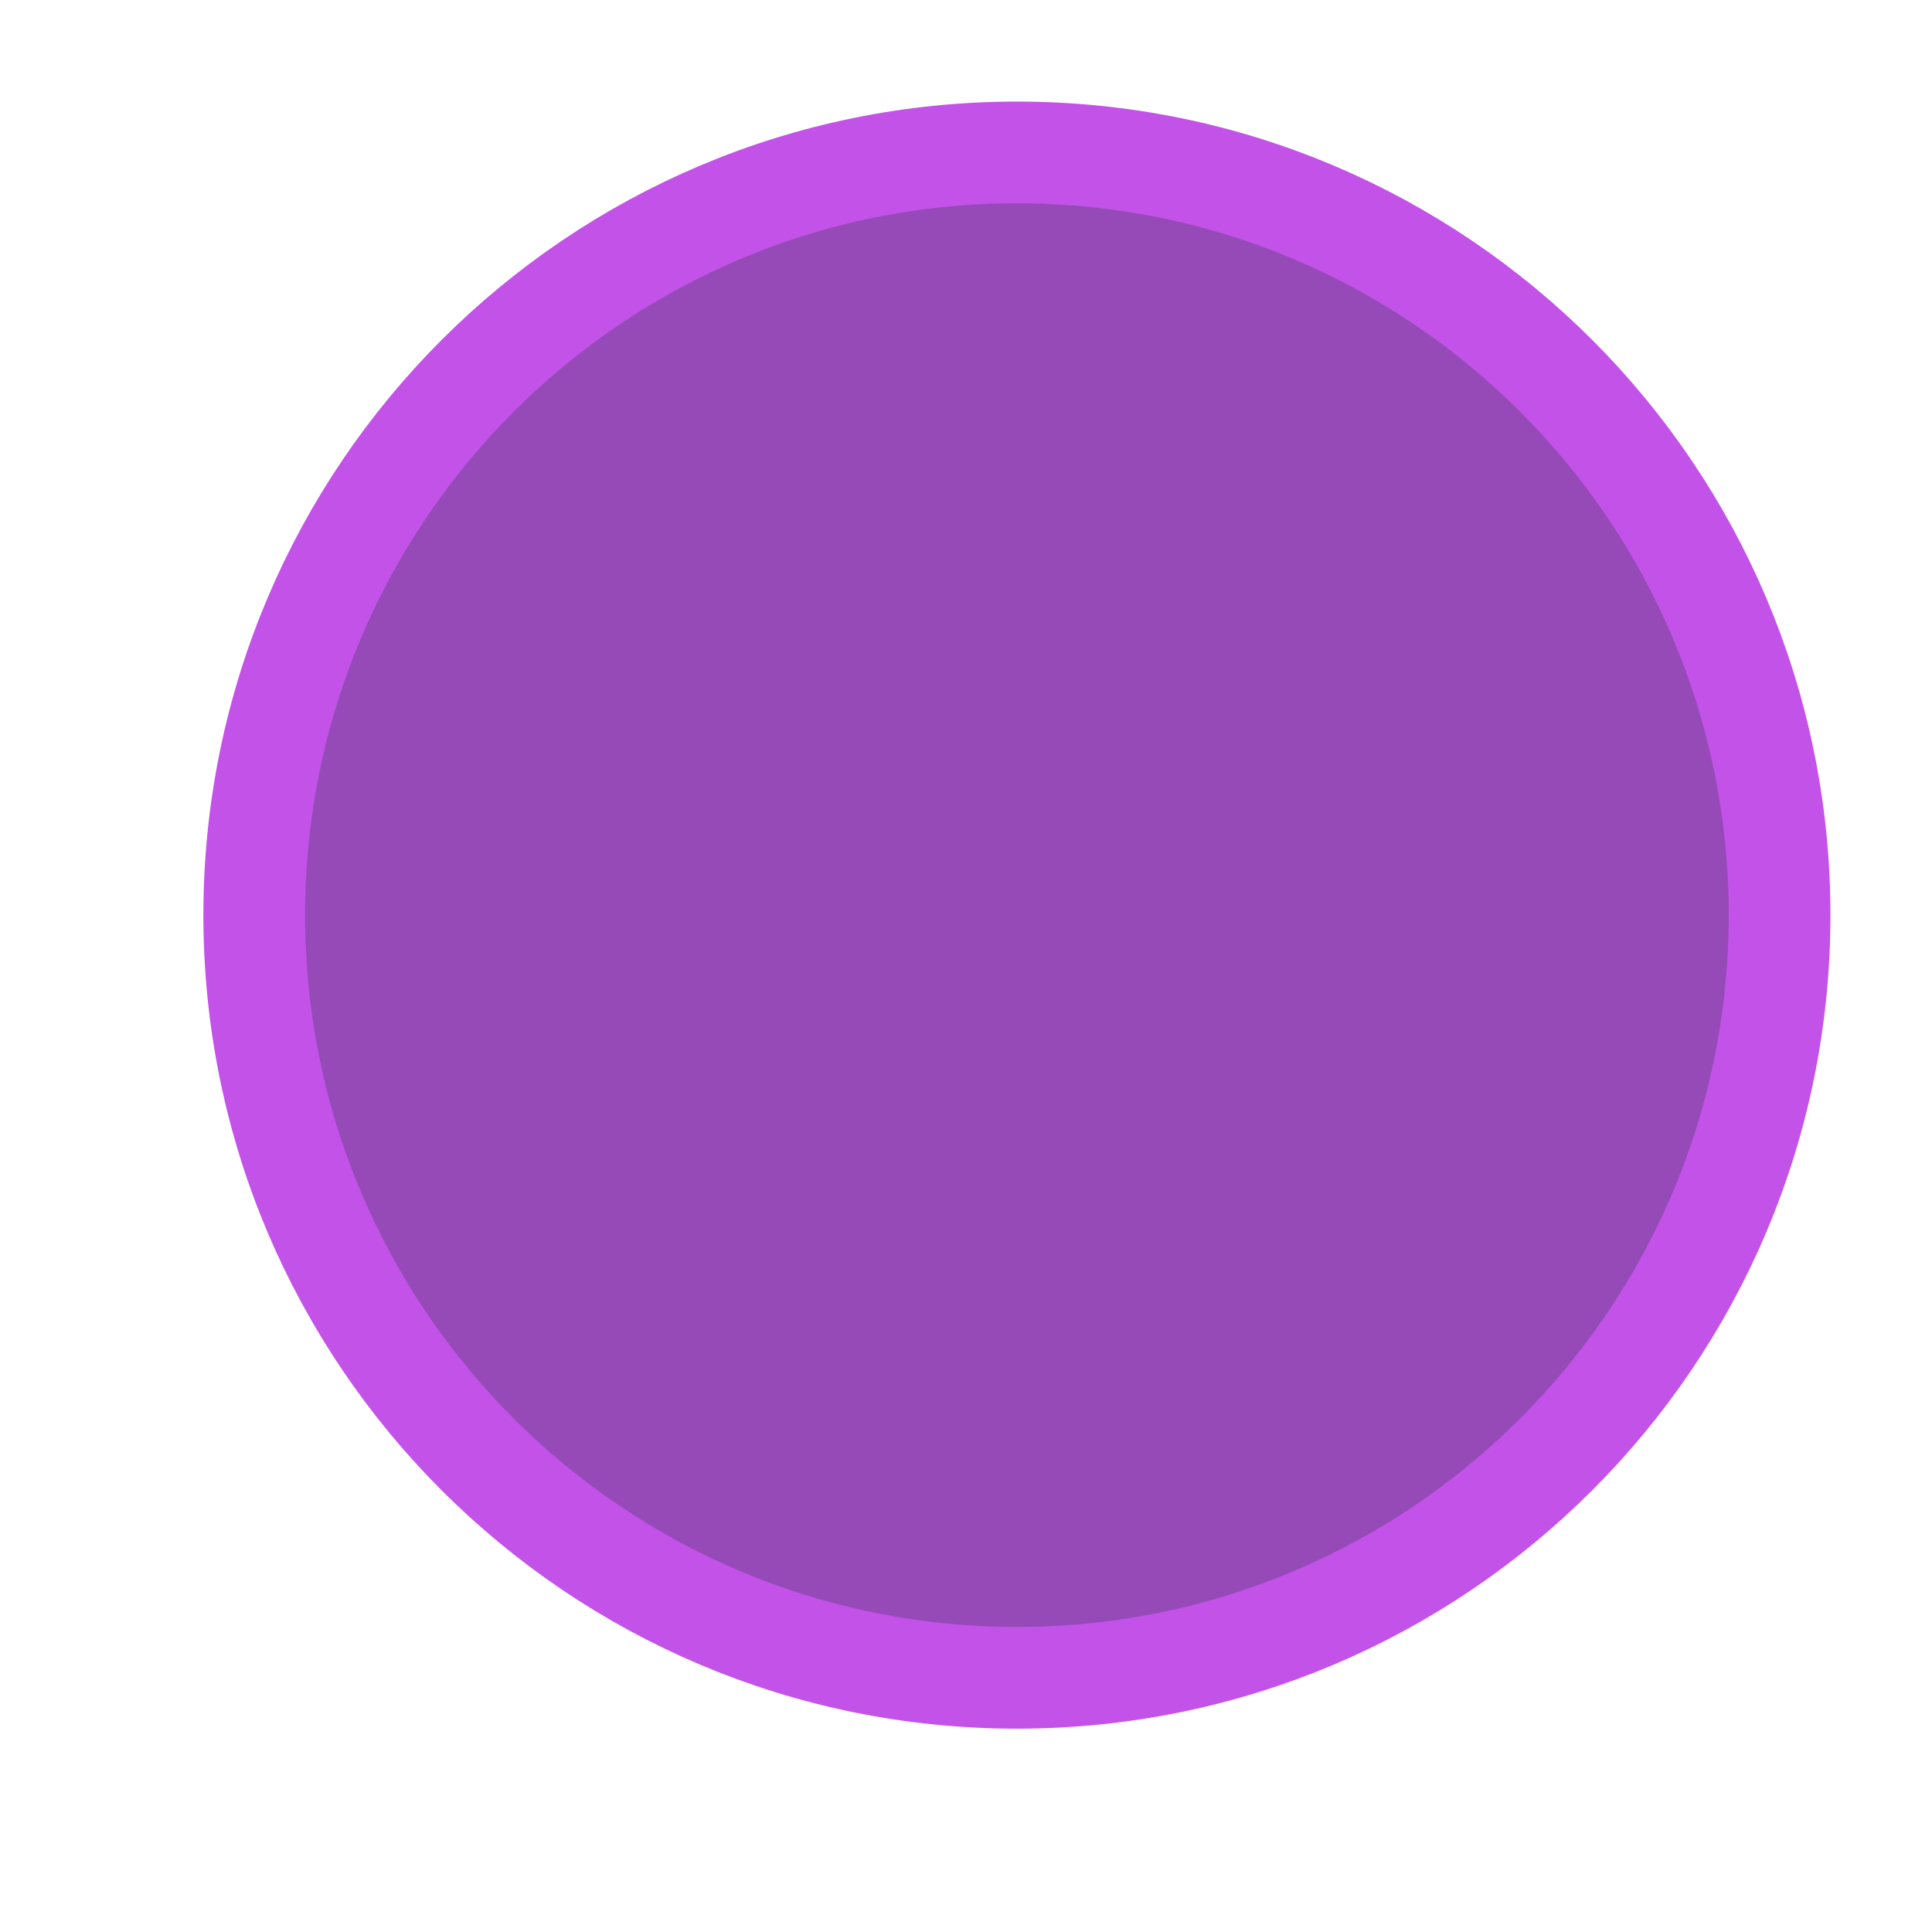
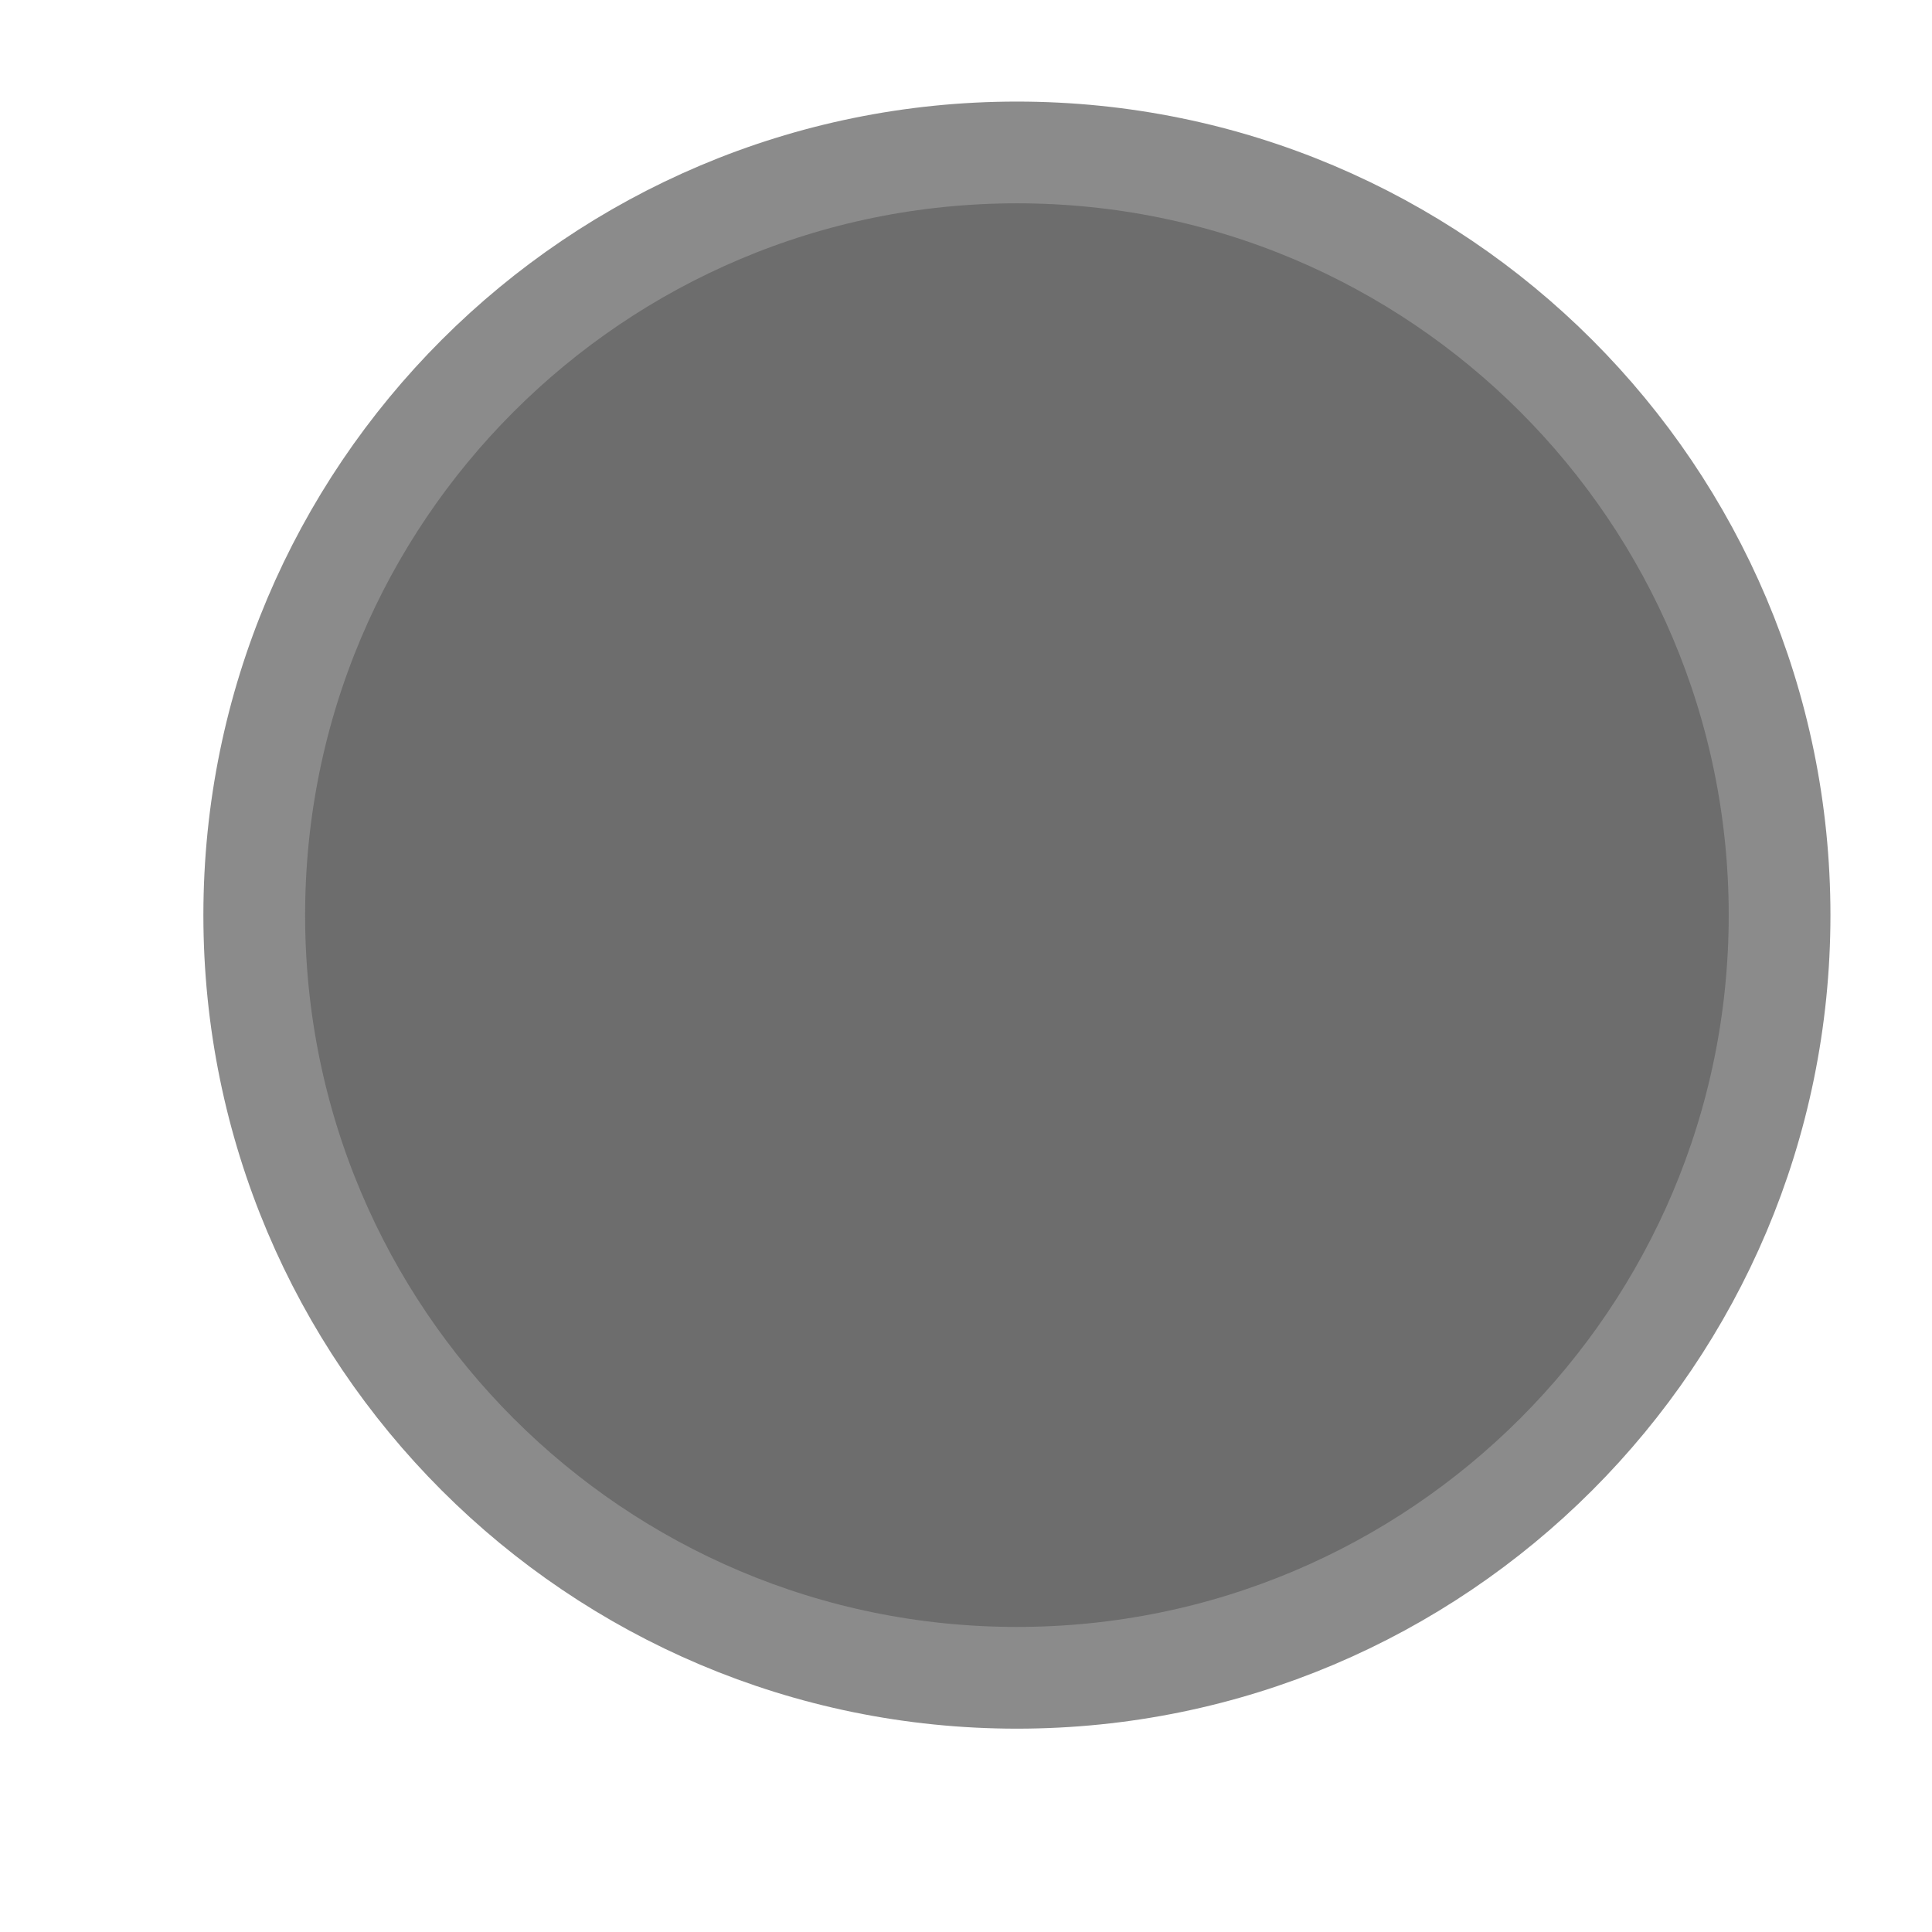
- <svg xmlns="http://www.w3.org/2000/svg" id="svg8" version="1.1" viewBox="0 0 5.027 5.027" height="19" width="19">
+ <svg xmlns="http://www.w3.org/2000/svg" width="19" height="19" viewBox="0 0 5.027 5.027" version="1.1" id="svg8">
  <defs id="defs2" />
-   <g transform="matrix(0.8021109,0,0,0.8021264,0.5235831,-233.728)" id="layer1">
-     <circle r="2.474" cy="294.354" cx="2.646" id="path815" style="opacity:1;fill:#954ab7;fill-opacity:1;stroke:#c352e8;stroke-width:0.33;stroke-linecap:round;stroke-linejoin:miter;stroke-miterlimit:4;stroke-dasharray:none;stroke-opacity:1;paint-order:markers fill stroke" />
+   <g id="layer1" transform="matrix(0.8021109,0,0,0.8021264,0.5235831,-233.728)">
+     <circle style="opacity:1;fill:#6d6d6d;fill-opacity:1;stroke:#8b8b8b;stroke-width:0.33;stroke-linecap:round;stroke-linejoin:miter;stroke-miterlimit:4;stroke-dasharray:none;stroke-opacity:1;paint-order:markers fill stroke" id="path815" cx="2.646" cy="294.354" r="2.474" />
  </g>
</svg>
